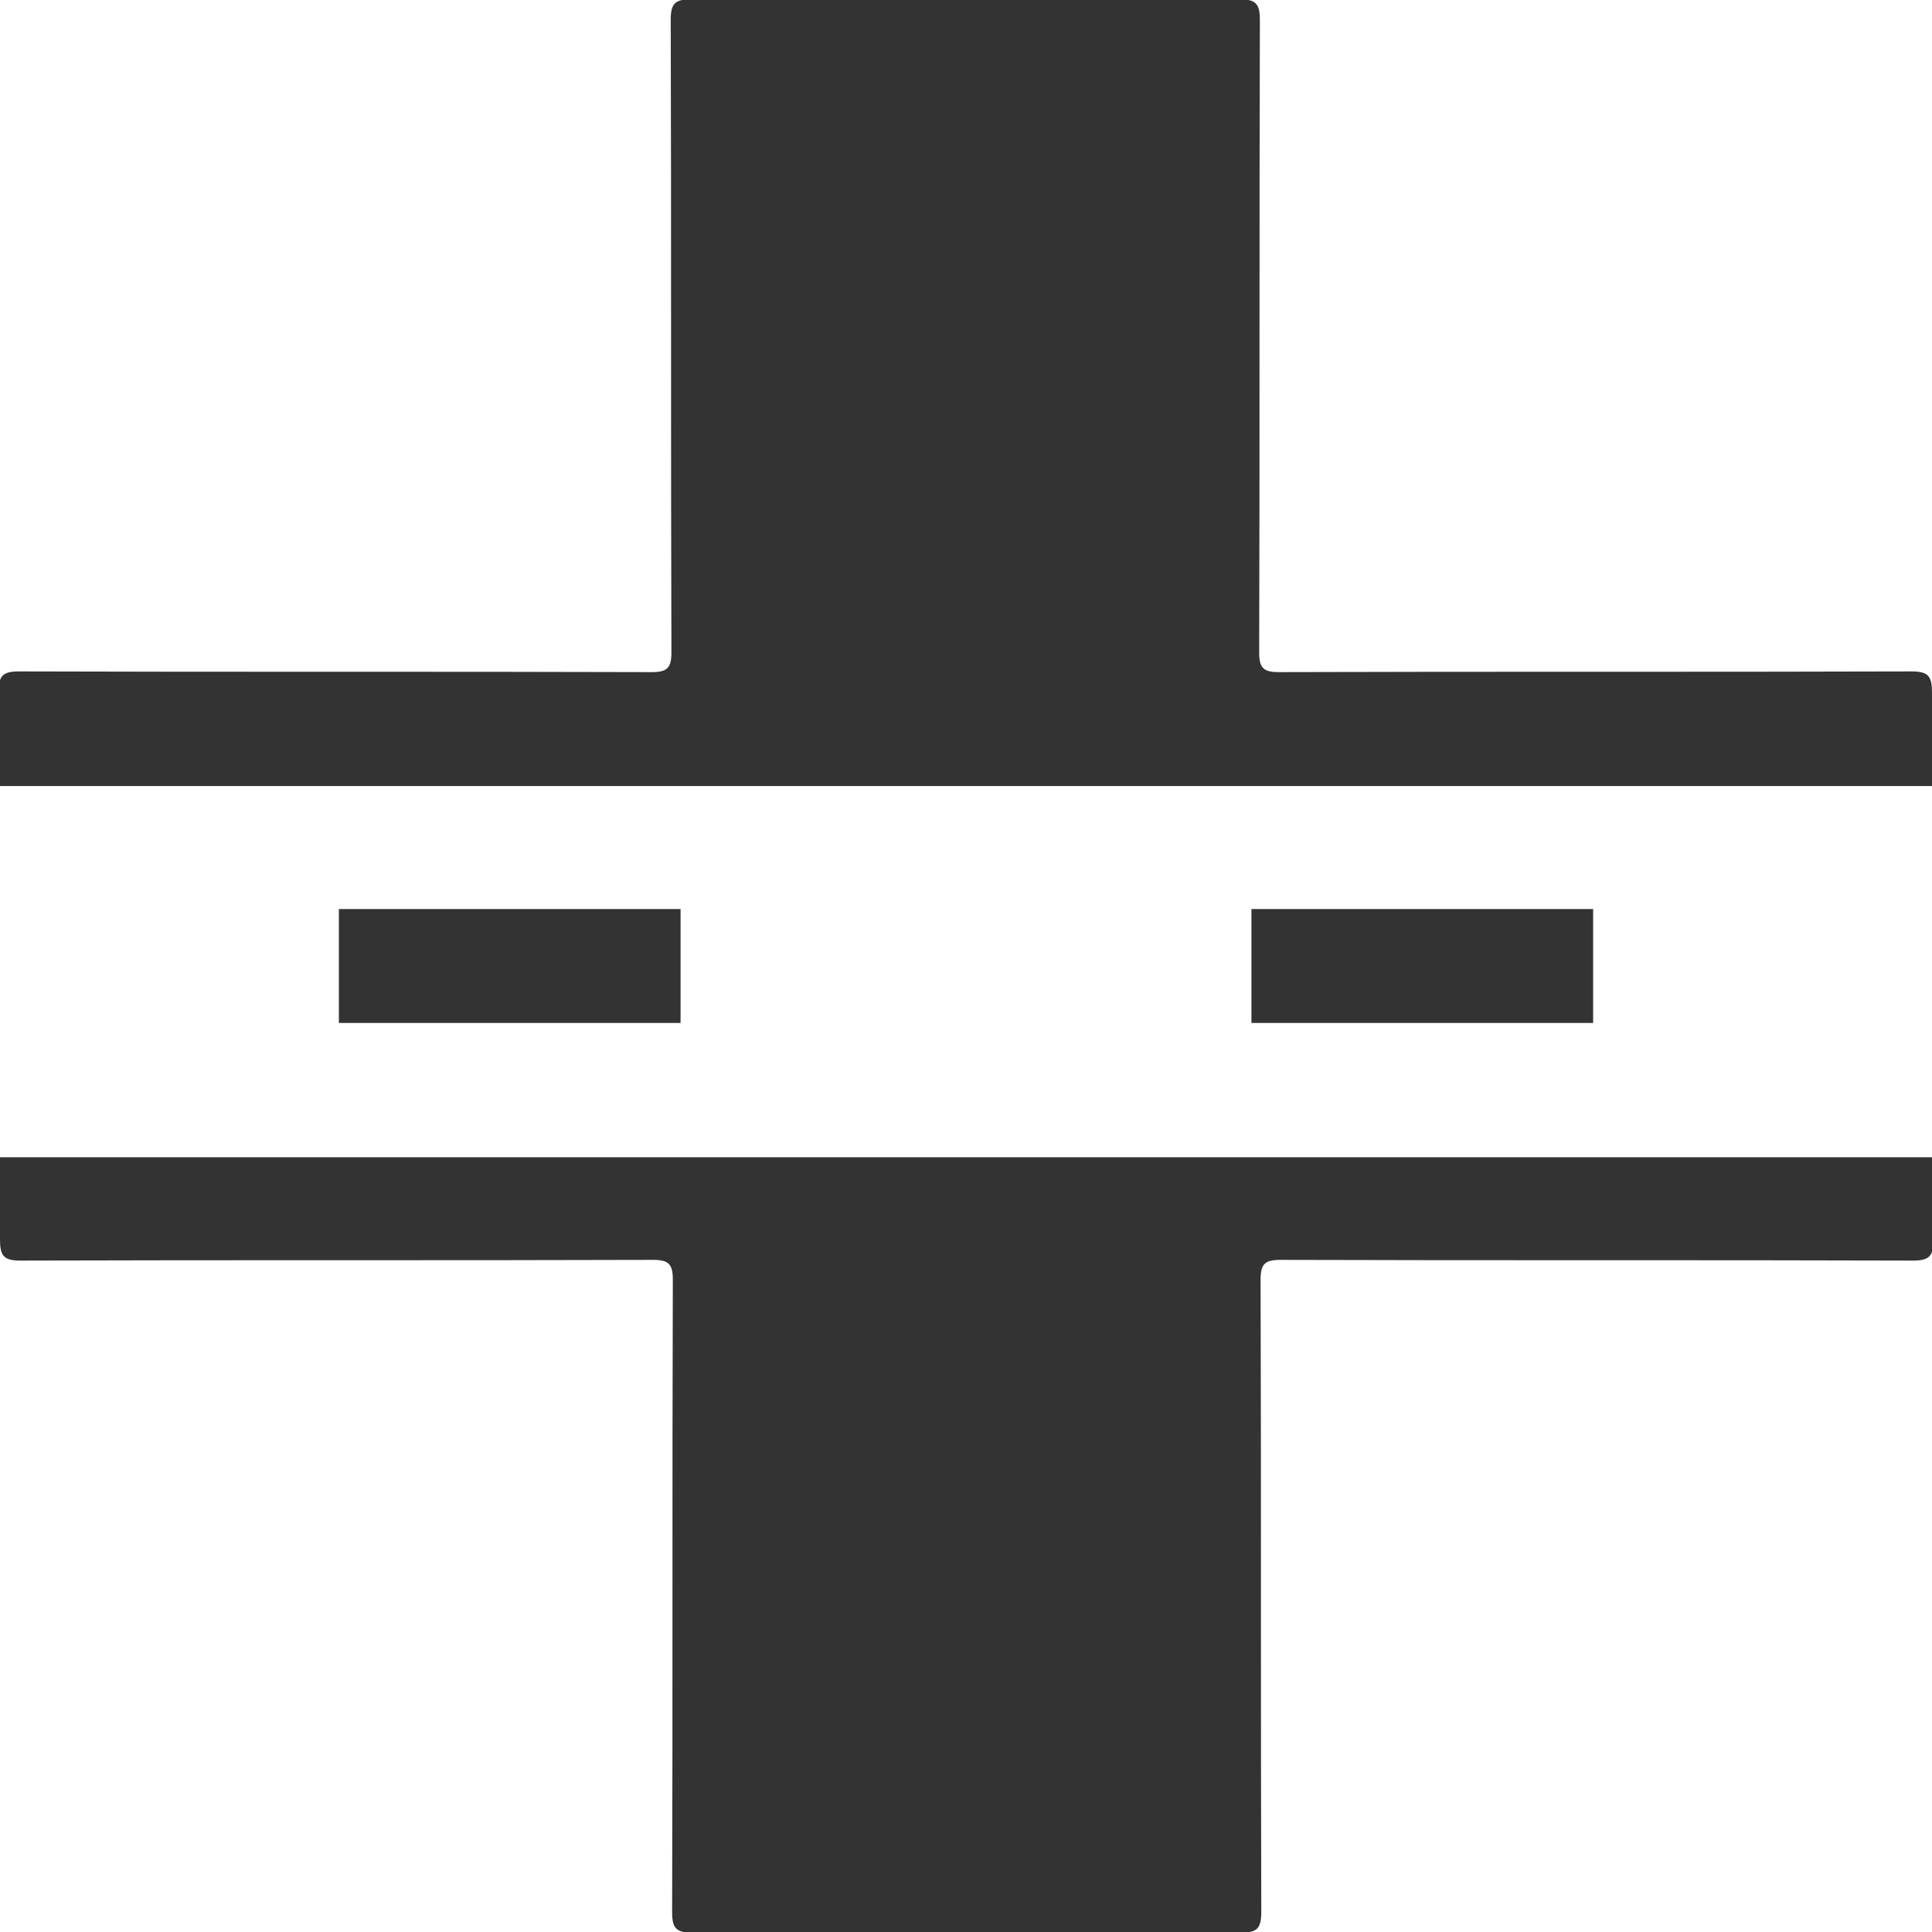
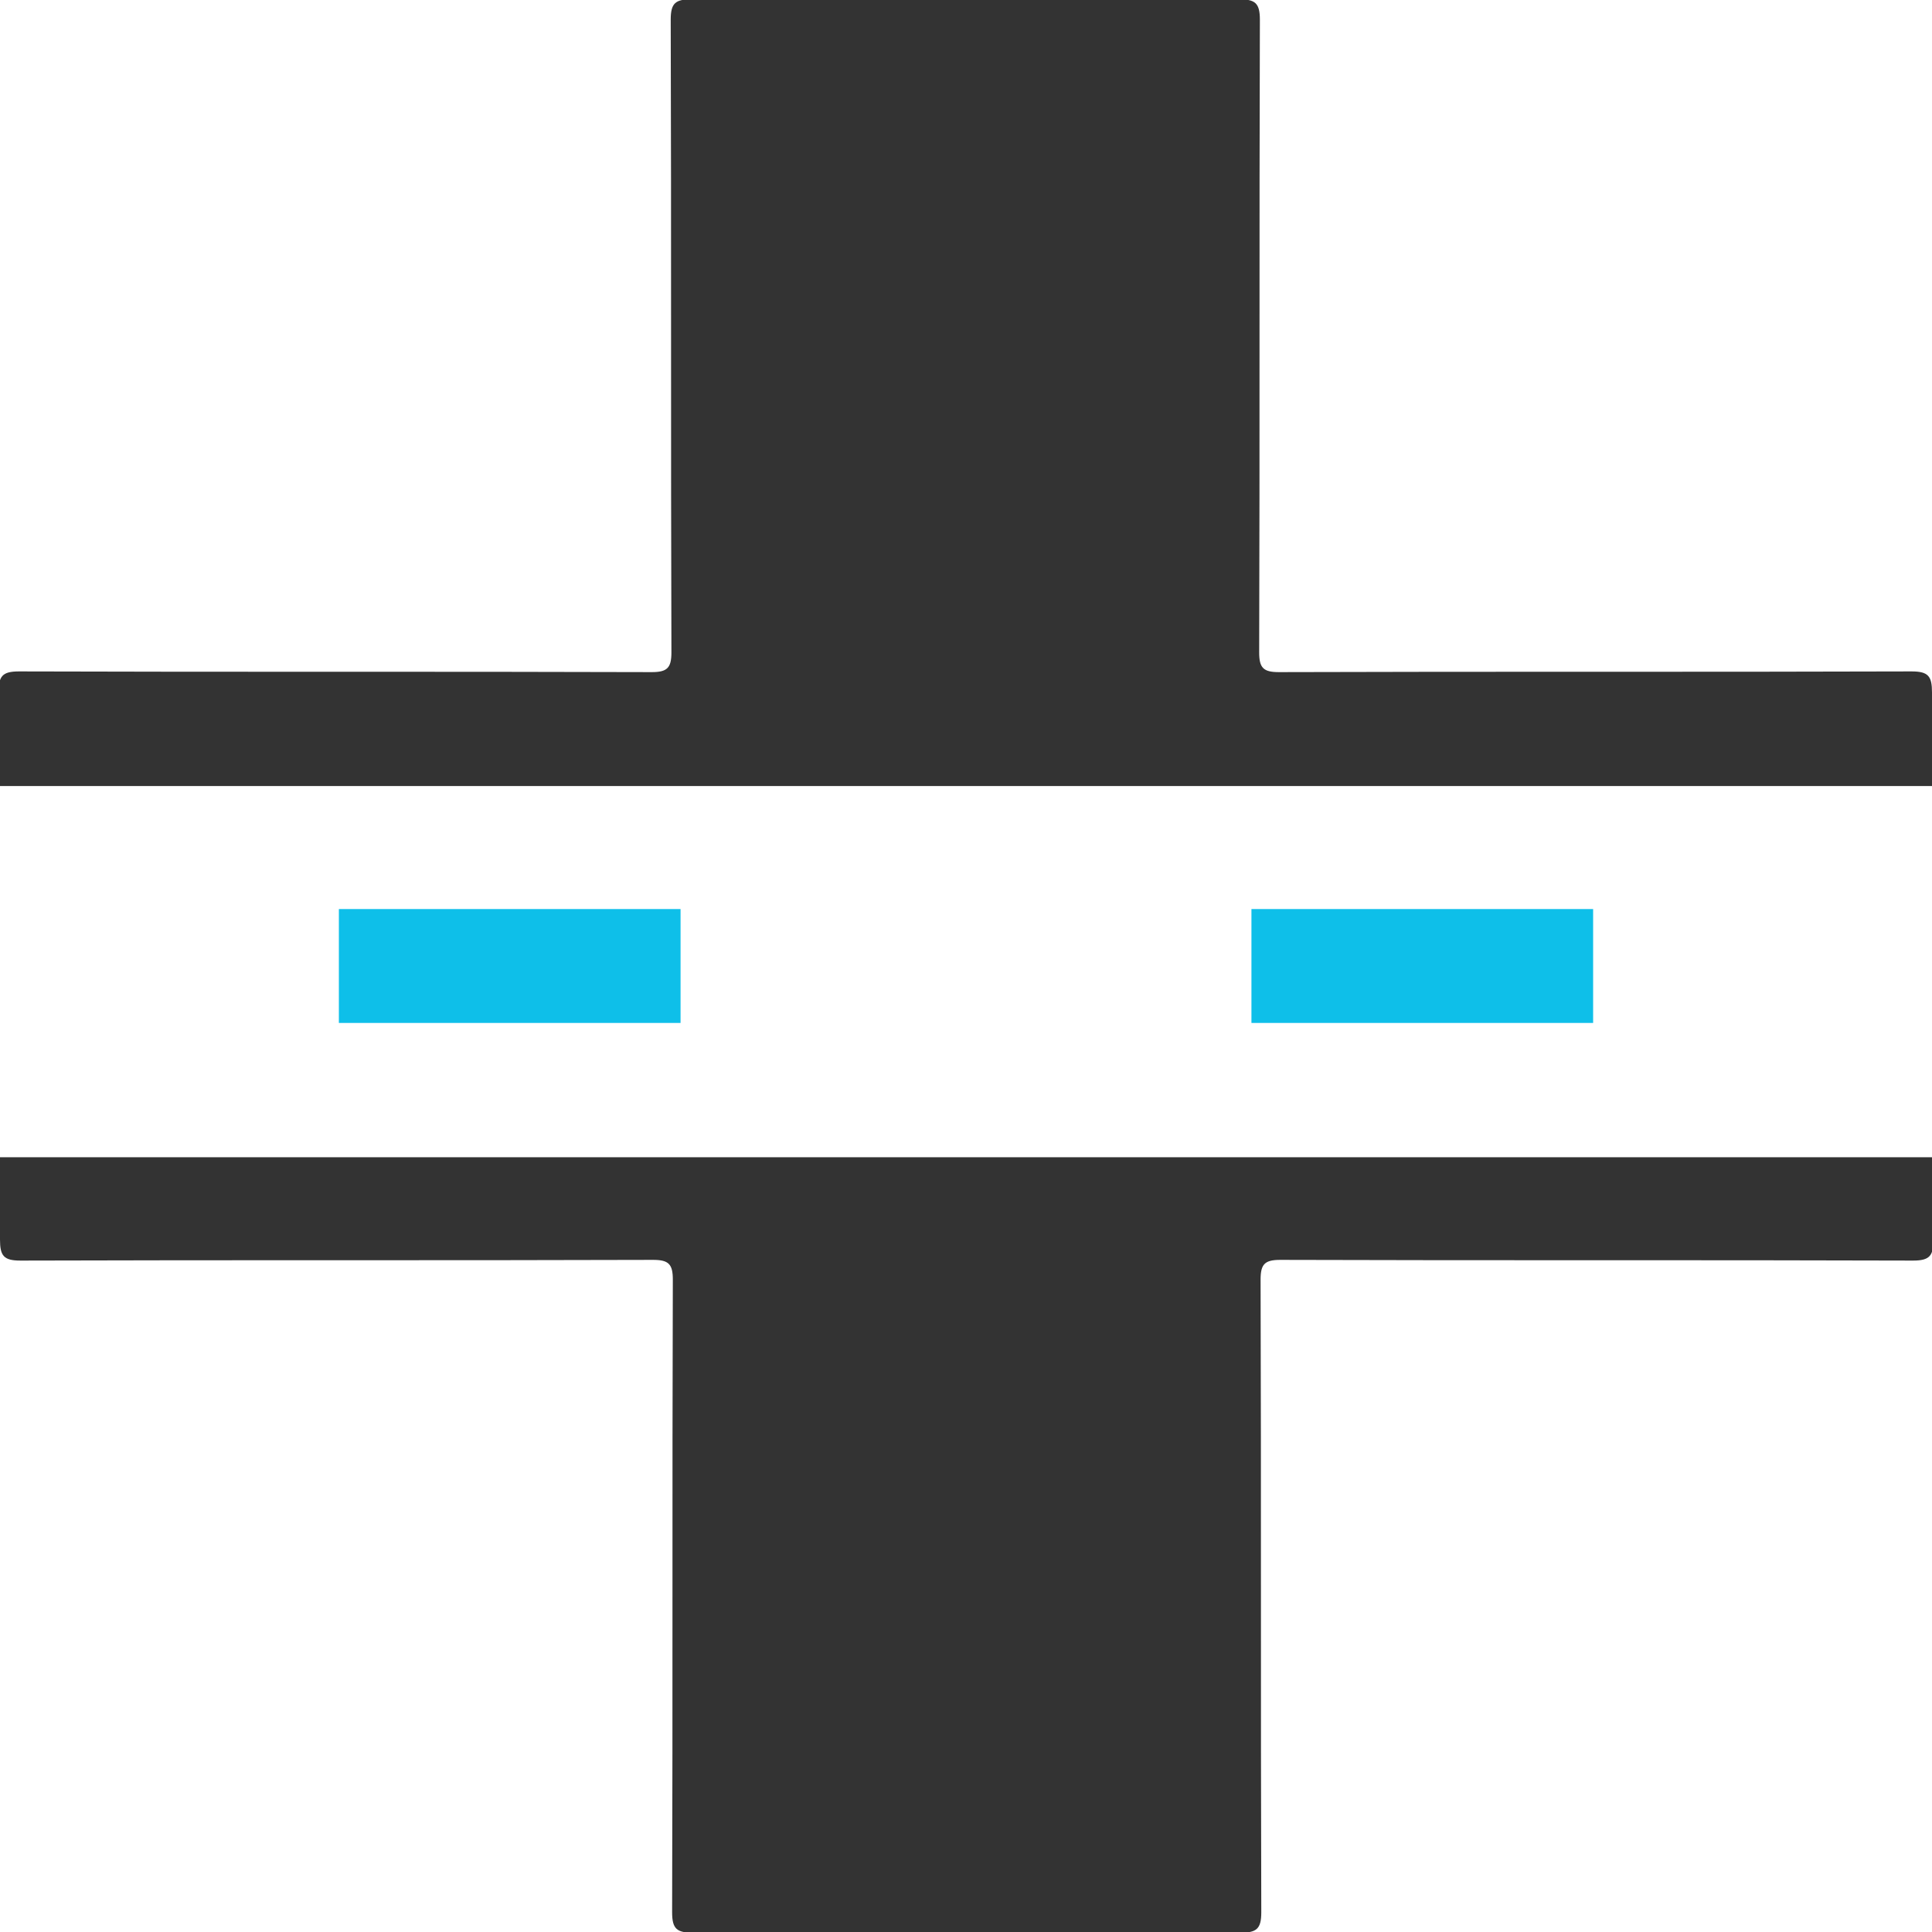
<svg xmlns="http://www.w3.org/2000/svg" version="1.1" id="Layer_0_xA0_Image_1_" x="0px" y="0px" viewBox="0 0 274.8 274.8" style="enable-background:new 0 0 274.8 274.8;" xml:space="preserve">
  <style type="text/css">
- 	.st0{fill:#333333;}
+ 	.st0{fill:#0EBFE9;}
+ 	.st1{fill:#333333;}
</style>
  <g id="color">
    <rect x="48.2" y="129.3" class="st0" width="48.6" height="16.2" />
    <rect x="178" y="129.3" class="st0" width="48.6" height="16.2" />
  </g>
  <g>
-     <path class="st0" d="M0,176.3c0,2.3,0.5,3,2.9,3c30-0.1,60,0,90-0.1c2.2,0,2.8,0.6,2.8,2.8c-0.1,30,0,60-0.1,90   c0,2.4,0.7,2.9,3,2.9c13,0,25.9-0.1,38.9-0.1c13,0,25.9,0,38.9,0.1c2.3,0,3-0.5,3-2.9c-0.1-30,0-60-0.1-90c0-2.2,0.6-2.8,2.8-2.8   c30,0.1,60,0,90,0.1c2.4,0,2.9-0.7,2.9-3c0-3.9,0-7.8,0-11.7H0C0,168.5,0,172.4,0,176.3z" />
-     <path class="st0" d="M274.8,111.8c0-4.4,0-8.8,0-13.3c0-2.3-0.5-3-2.9-3c-30,0.1-60,0-90,0.1c-2.2,0-2.8-0.6-2.8-2.8   c0.1-30,0-60,0.1-90c0-2.4-0.7-2.9-3-2.9c-13,0-25.9,0.1-38.9,0.1c-13,0-25.9,0-38.9-0.1c-2.3,0-3,0.5-3,2.9c0.1,30,0,60,0.1,90   c0,2.2-0.6,2.8-2.8,2.8c-30-0.1-60,0-90-0.1c-2.4,0-2.9,0.7-2.9,3c0,4.4,0,8.8,0,13.3H274.8z" />
+     <path class="st1" d="M0,176.3c0,2.3,0.5,3,2.9,3c30-0.1,60,0,90-0.1c2.2,0,2.8,0.6,2.8,2.8c-0.1,30,0,60-0.1,90   c0,2.4,0.7,2.9,3,2.9c13,0,25.9-0.1,38.9-0.1c13,0,25.9,0,38.9,0.1c2.3,0,3-0.5,3-2.9c-0.1-30,0-60-0.1-90c0-2.2,0.6-2.8,2.8-2.8   c30,0.1,60,0,90,0.1c2.4,0,2.9-0.7,2.9-3c0-3.9,0-7.8,0-11.7H0C0,168.5,0,172.4,0,176.3z" />
+     <path class="st1" d="M274.8,111.8c0-4.4,0-8.8,0-13.3c0-2.3-0.5-3-2.9-3c-30,0.1-60,0-90,0.1c-2.2,0-2.8-0.6-2.8-2.8   c0.1-30,0-60,0.1-90c0-2.4-0.7-2.9-3-2.9c-13,0-25.9,0.1-38.9,0.1c-13,0-25.9,0-38.9-0.1c-2.3,0-3,0.5-3,2.9c0.1,30,0,60,0.1,90   c0,2.2-0.6,2.8-2.8,2.8c-30-0.1-60,0-90-0.1c-2.4,0-2.9,0.7-2.9,3c0,4.4,0,8.8,0,13.3H274.8z" />
  </g>
</svg>
